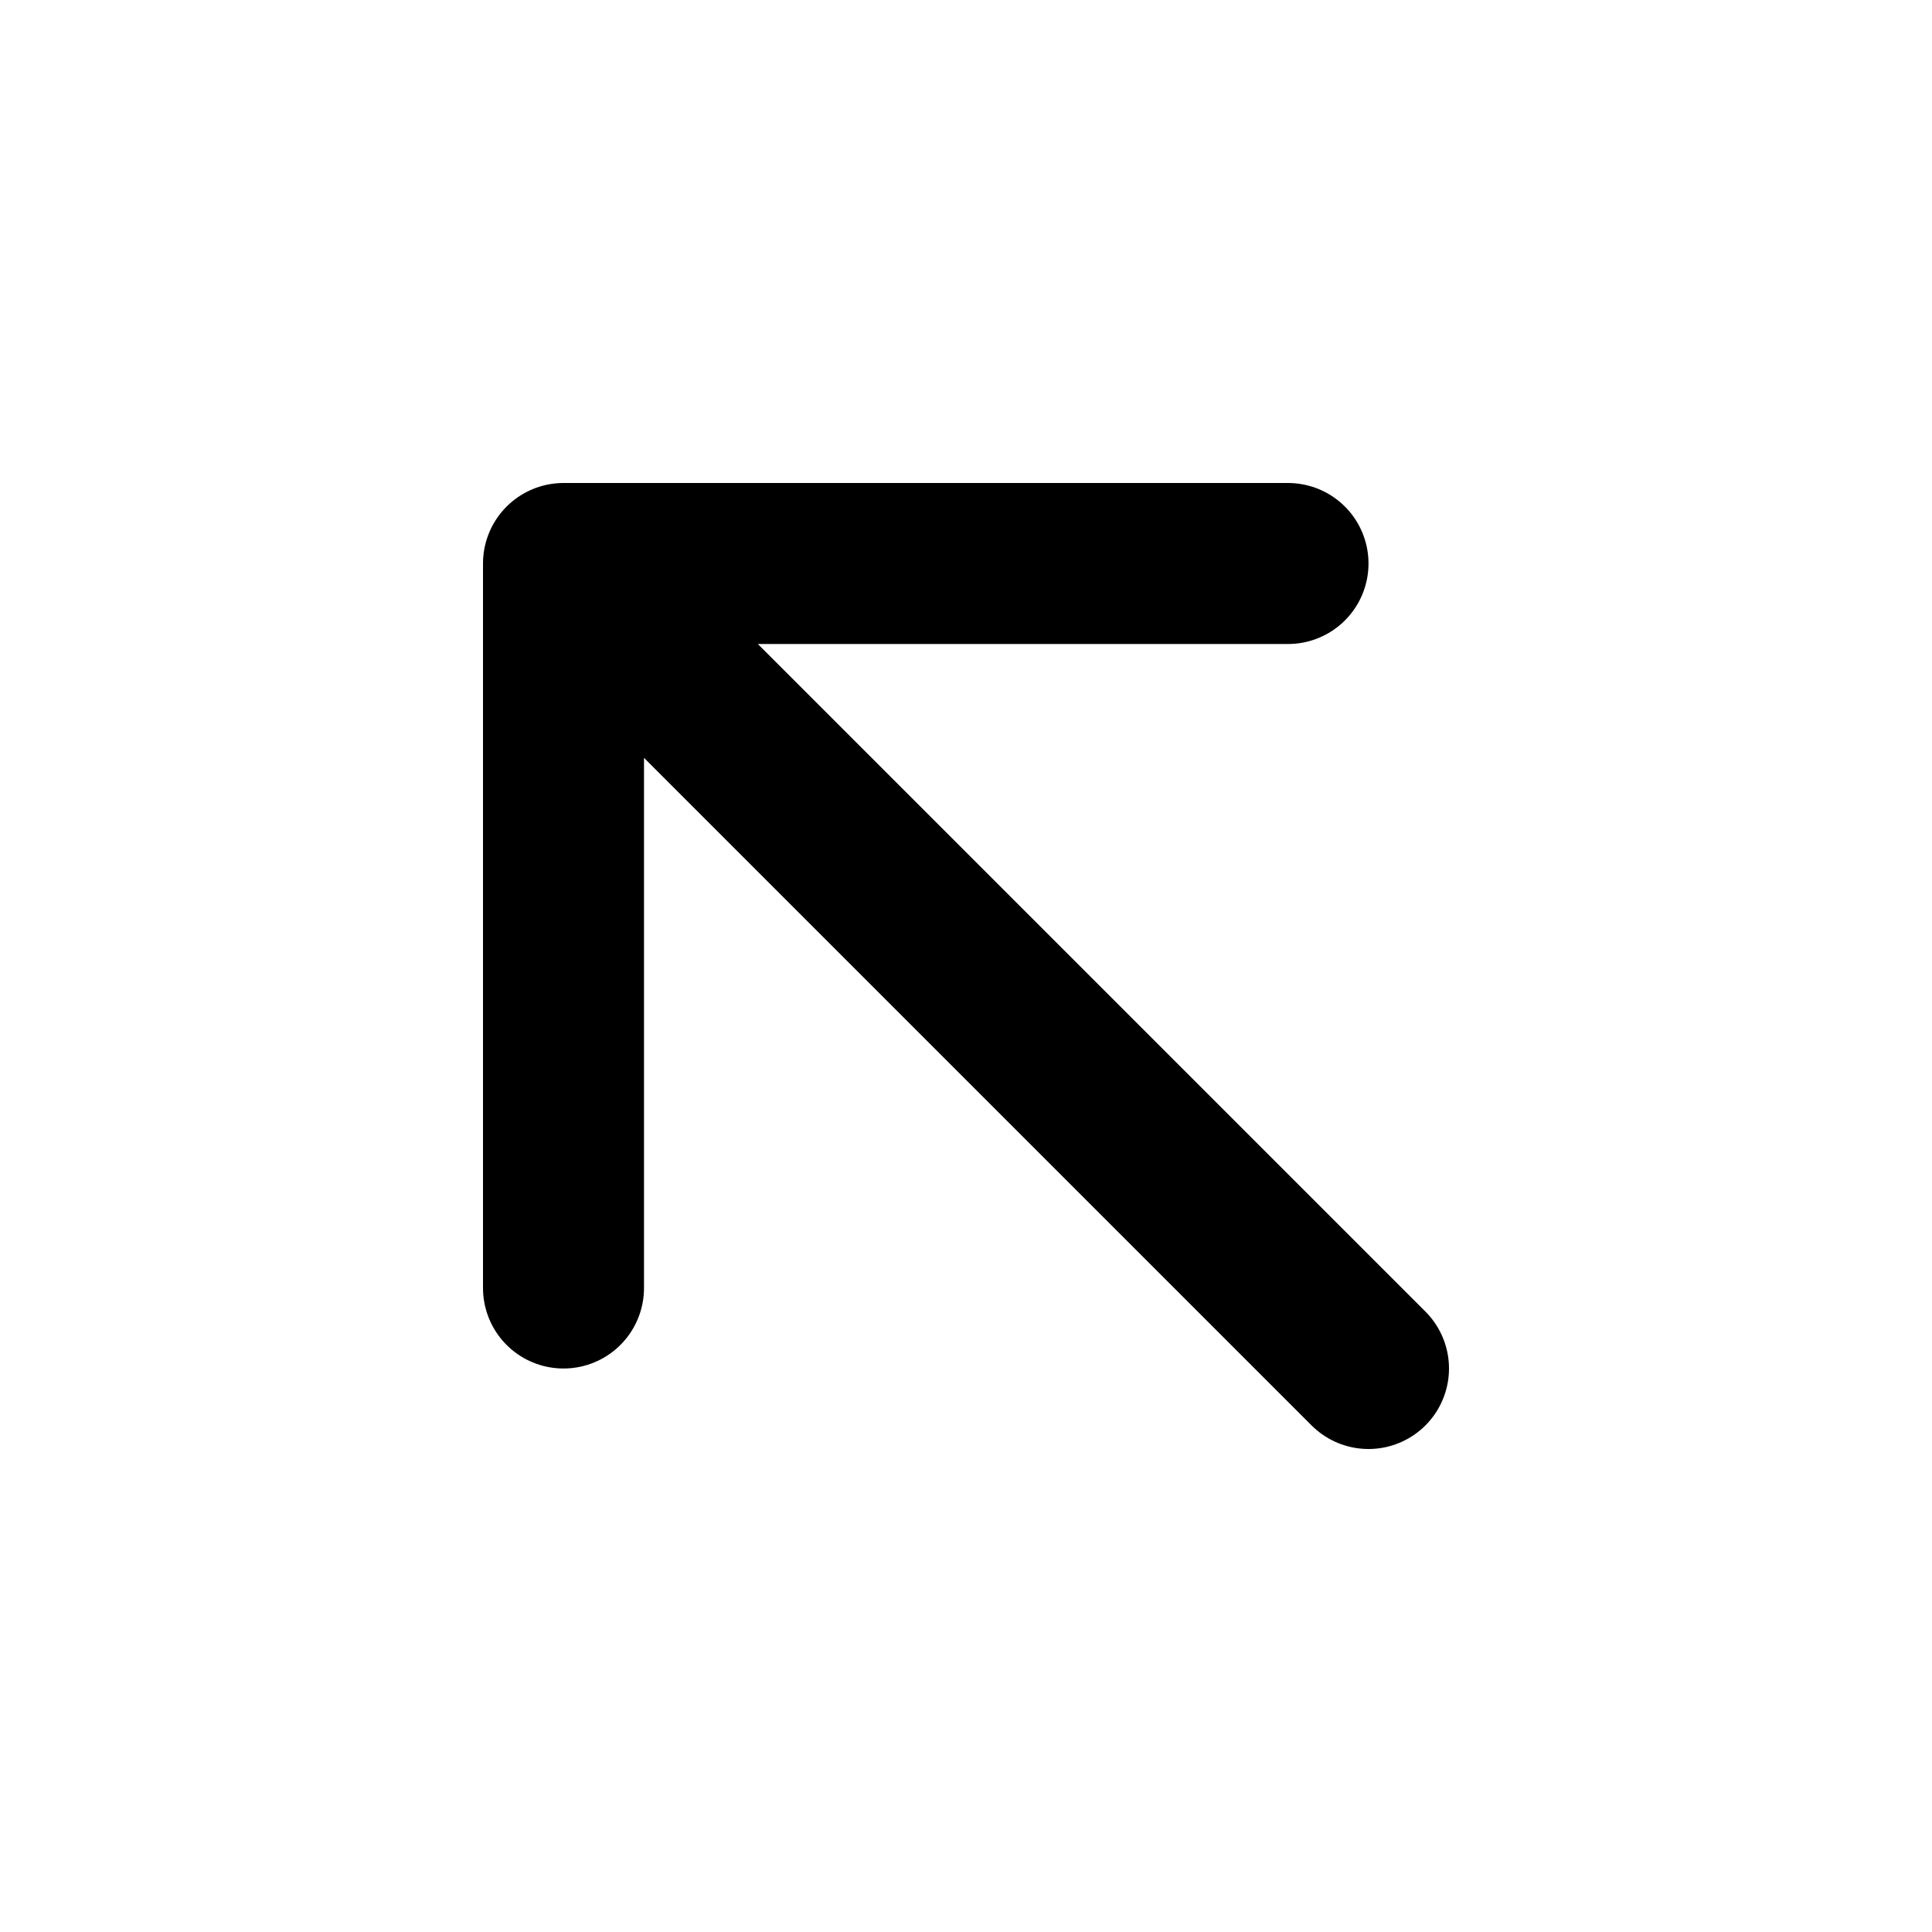
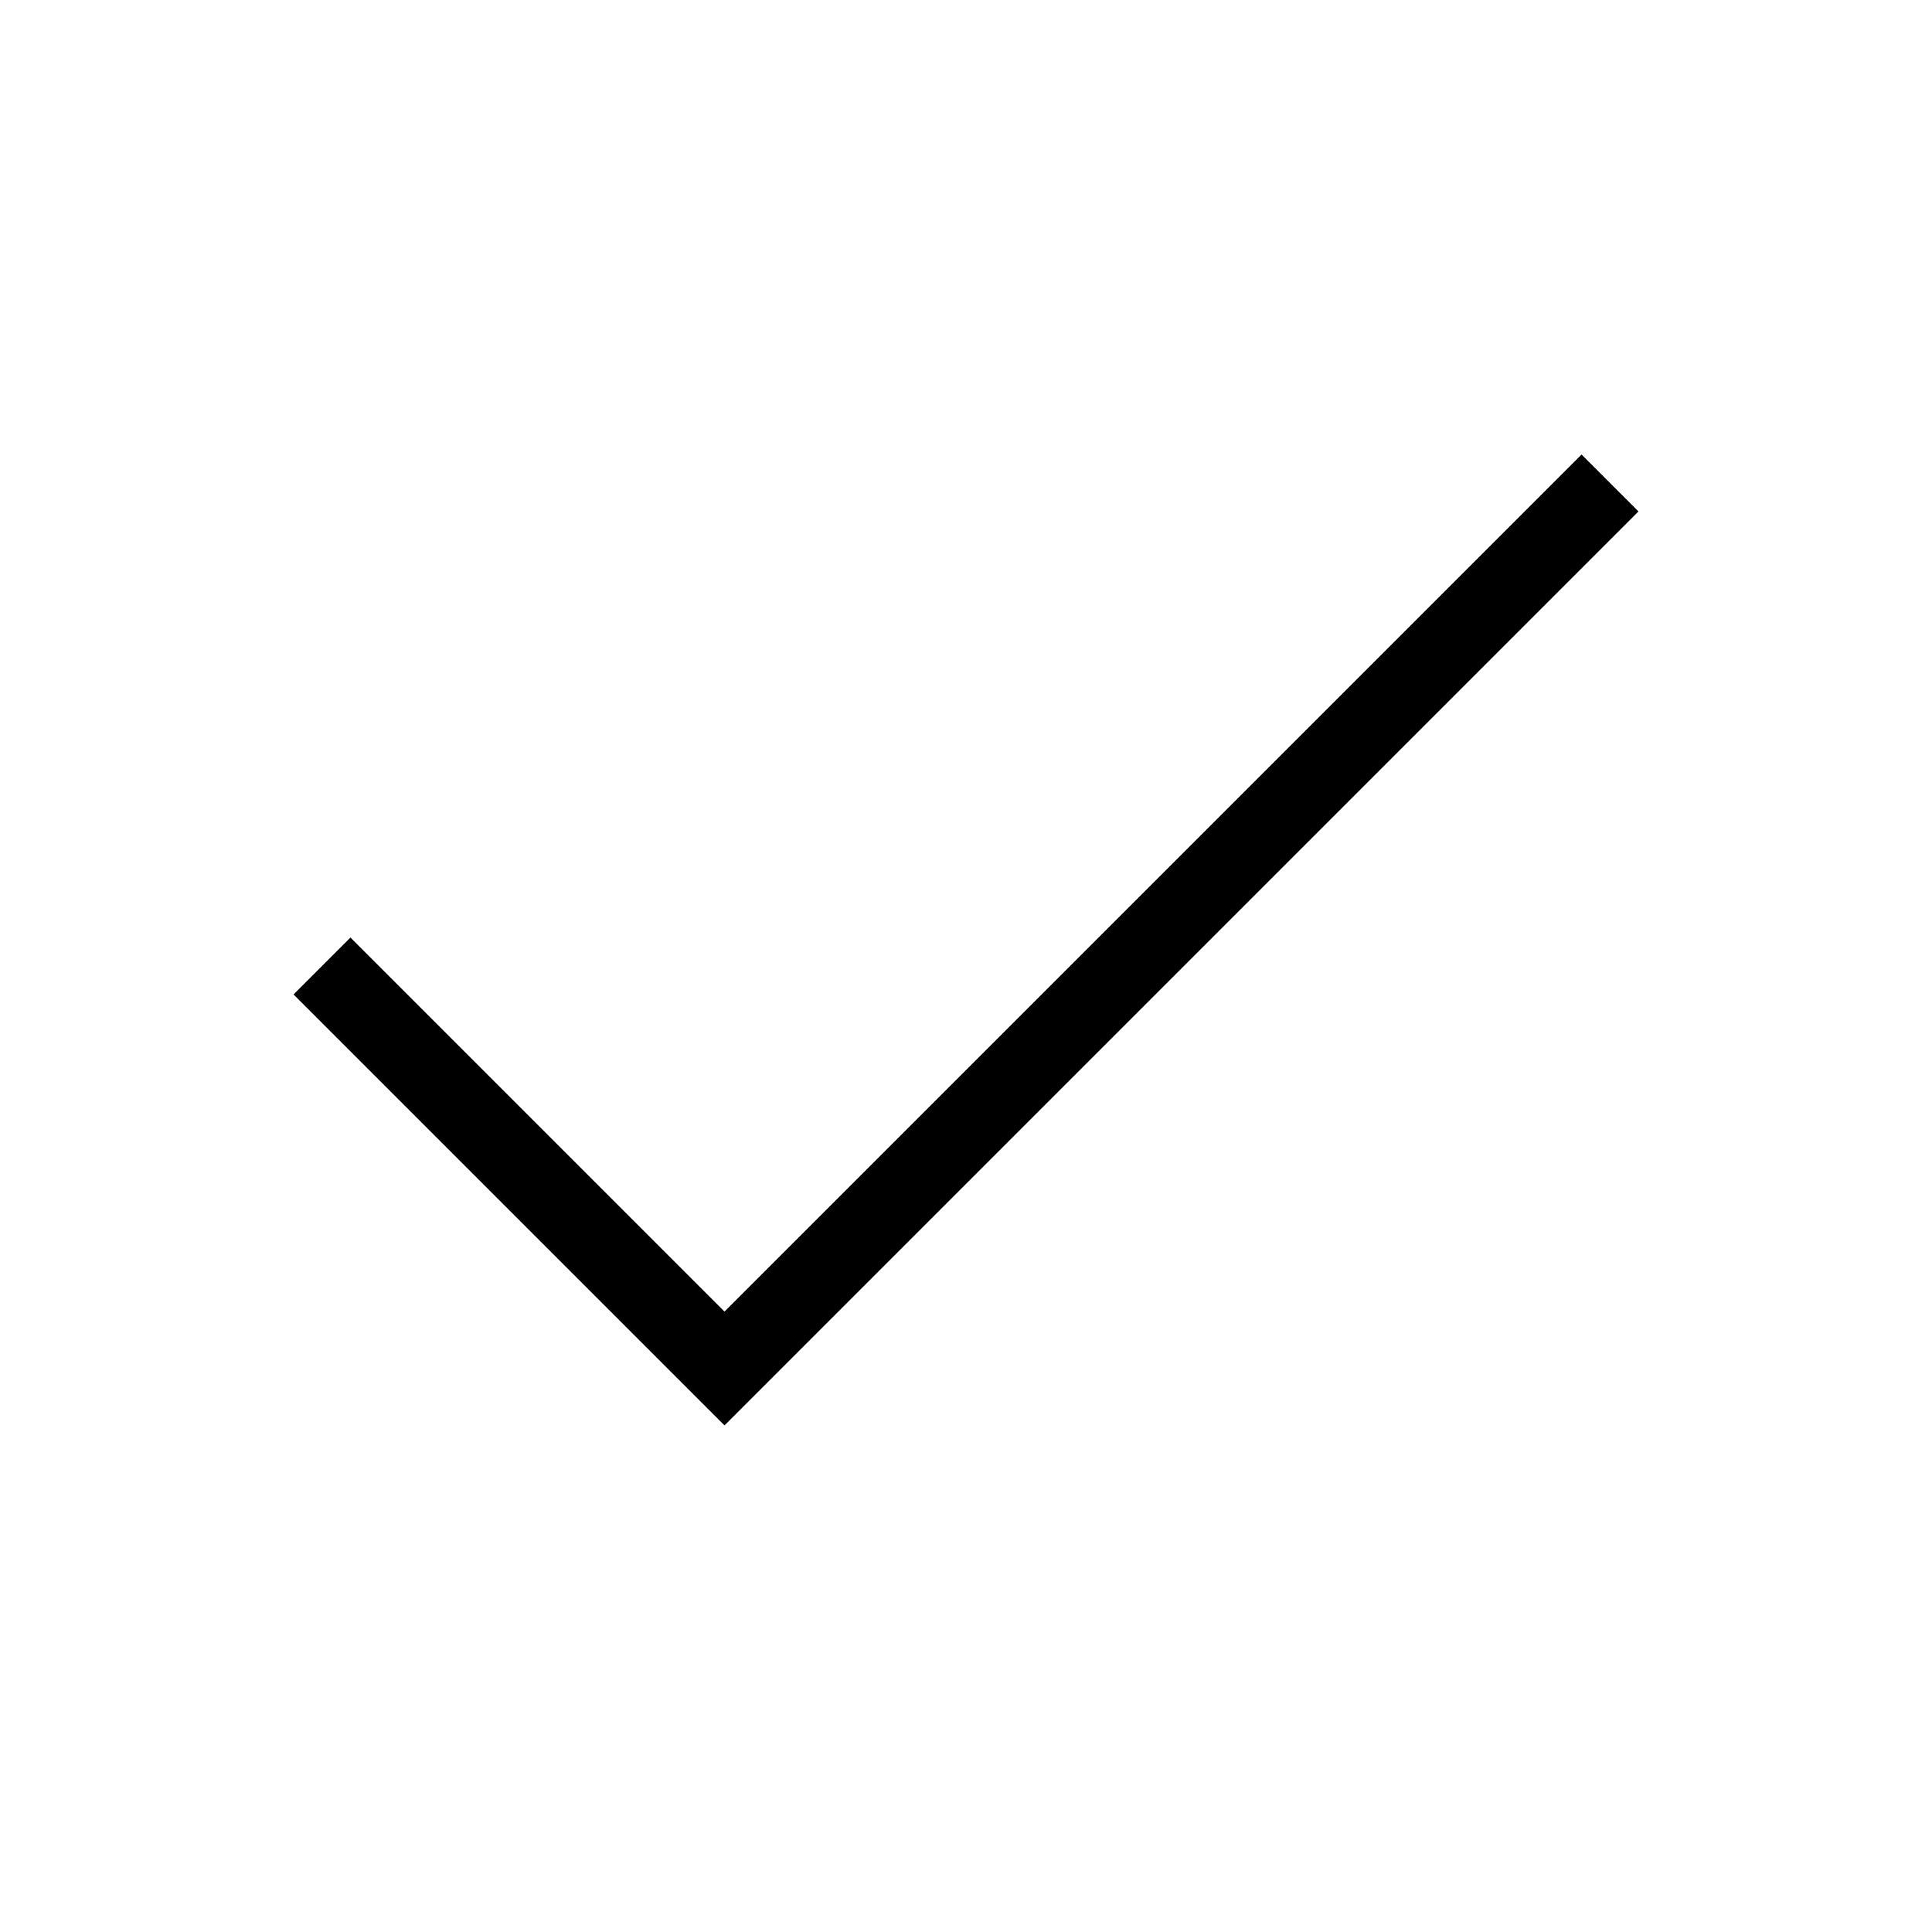
- <svg xmlns="http://www.w3.org/2000/svg" width="800px" height="800px" viewBox="0 0 24 24" fill="none">
-   <path d="M17 17L7 7M7 7V16M7 7H16" stroke="#000000" stroke-width="2" stroke-linecap="round" stroke-linejoin="round" />
+ <svg xmlns="http://www.w3.org/2000/svg" fill="none" shapeRendering="geometricPrecision" stroke="currentColor" strokeLinecap="round" strokeLinejoin="round" strokeWidth="1.5" viewBox="0 0 24 24" width="14" height="14" version="1.1" id="svg4">
+   <defs id="defs8" />
+   <path d="M20 6L9 17l-5-5" id="path2" />
</svg>
